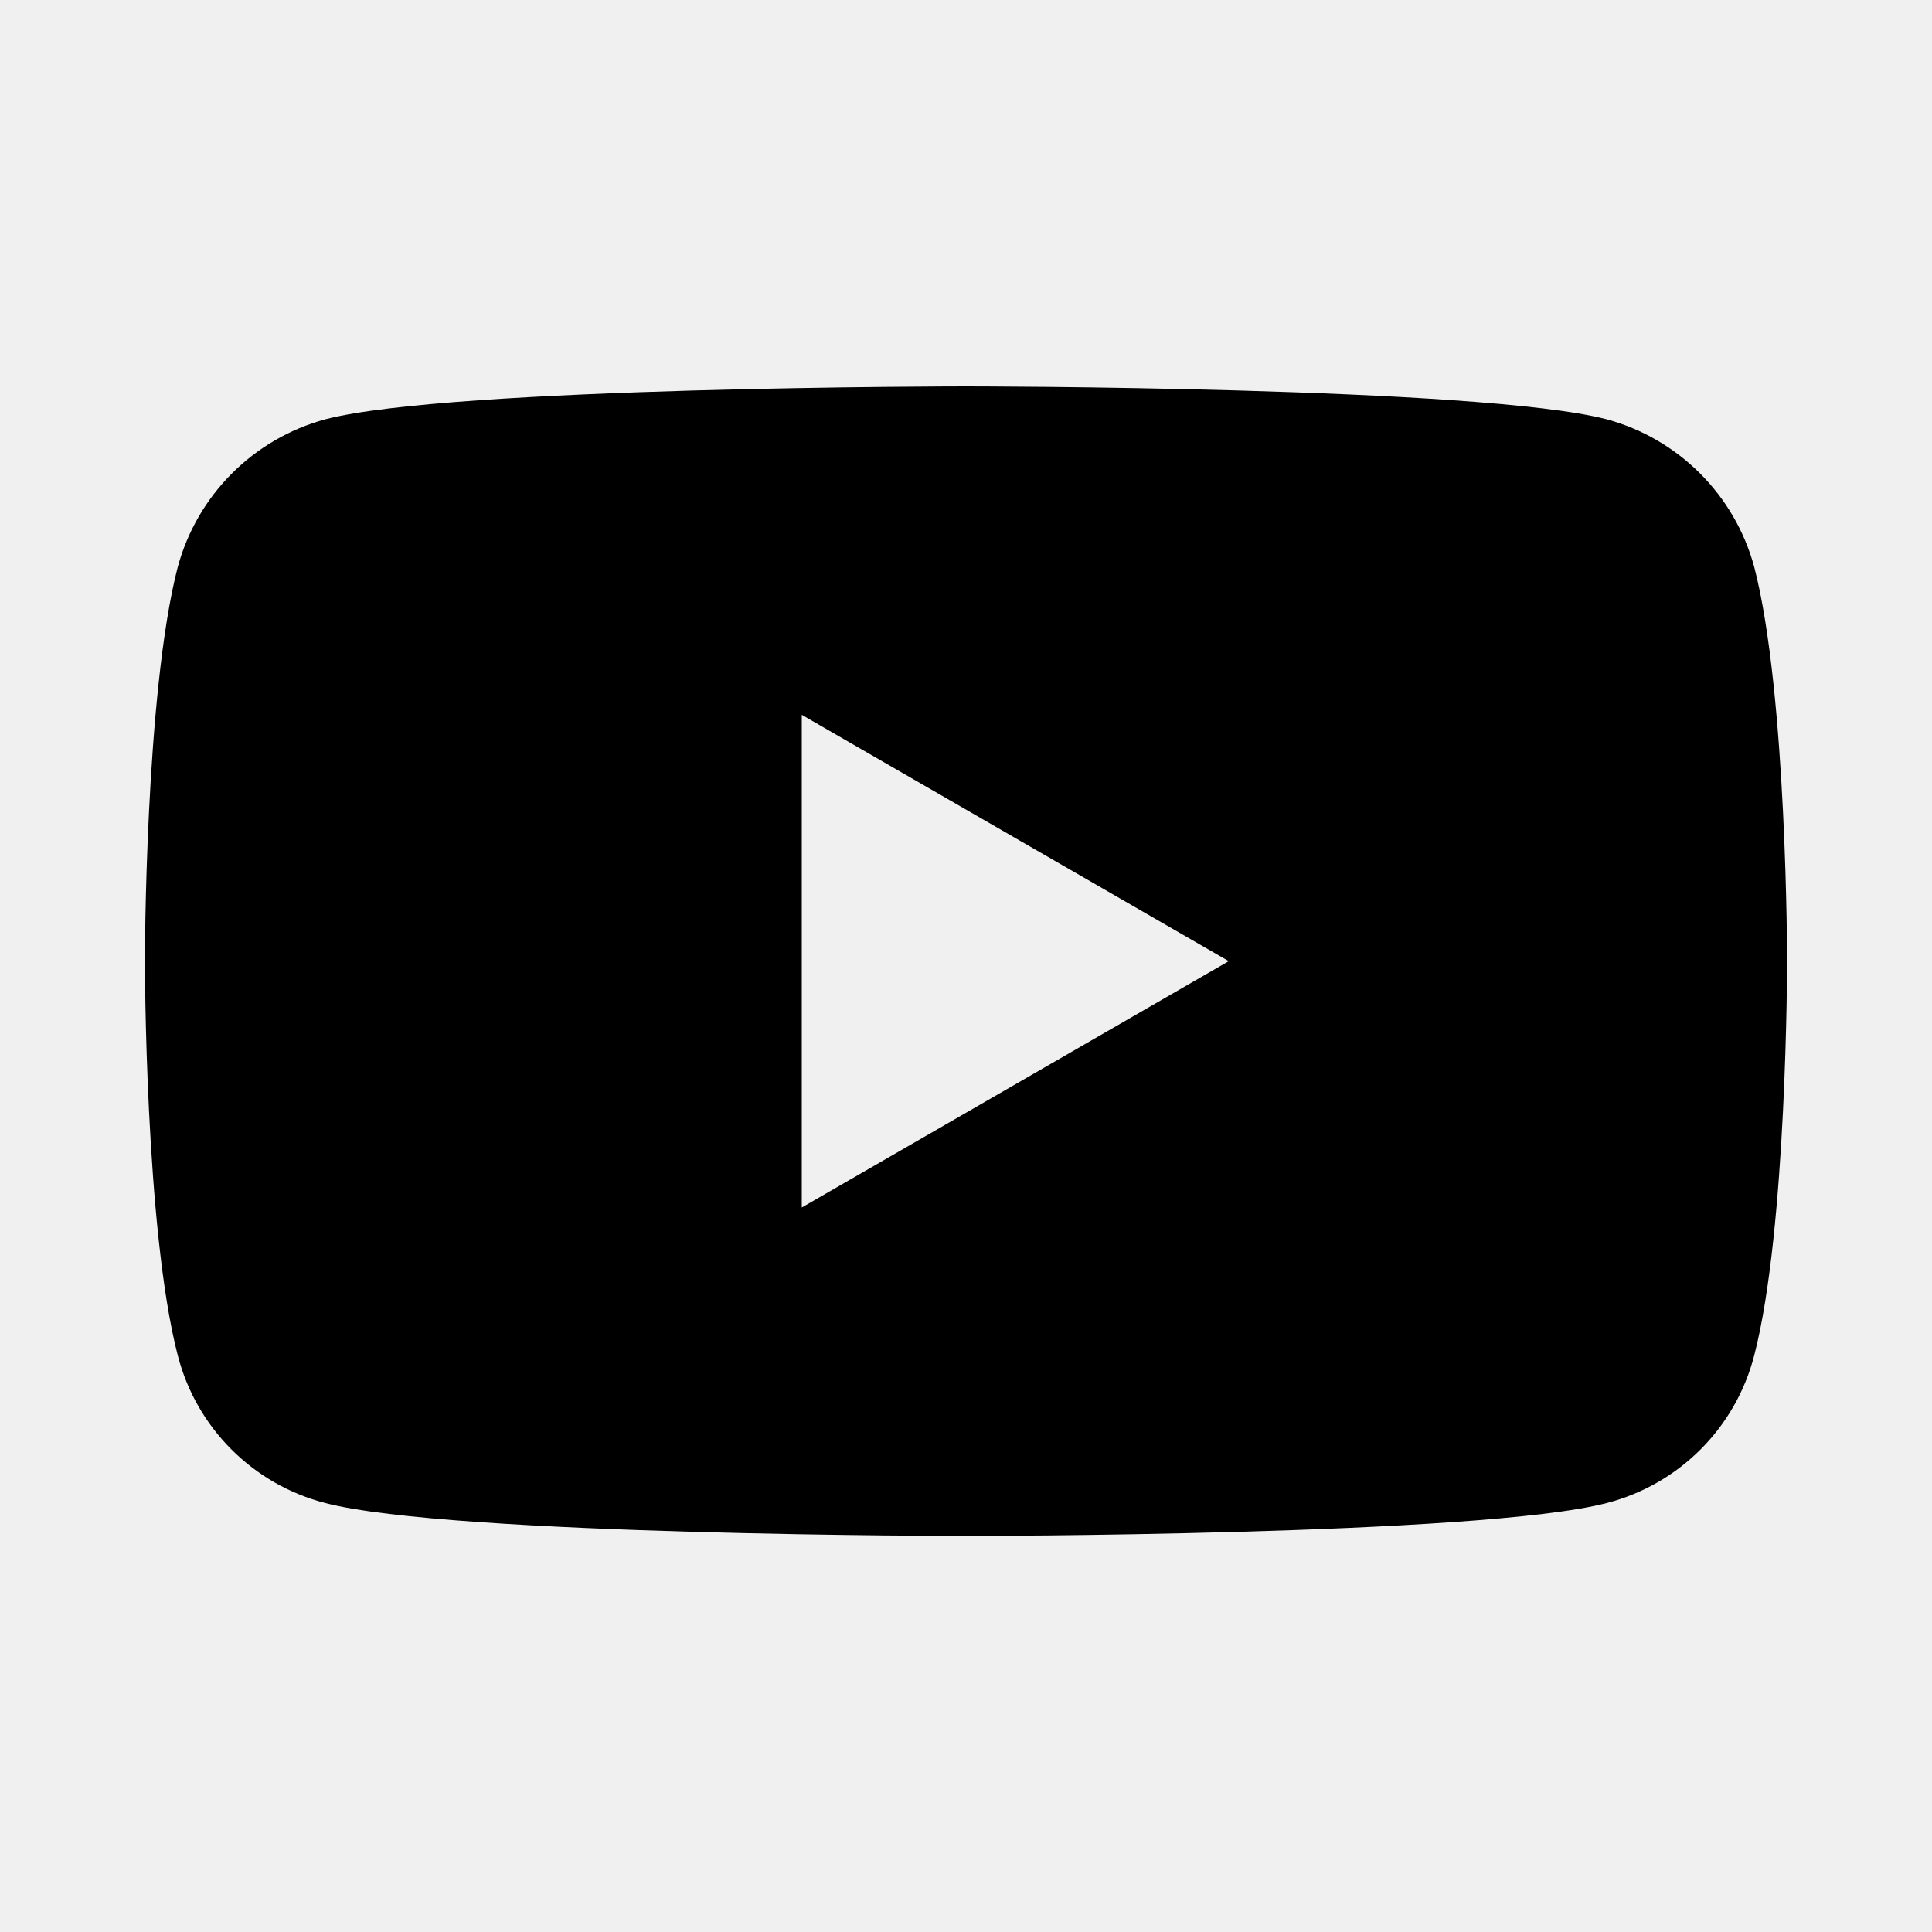
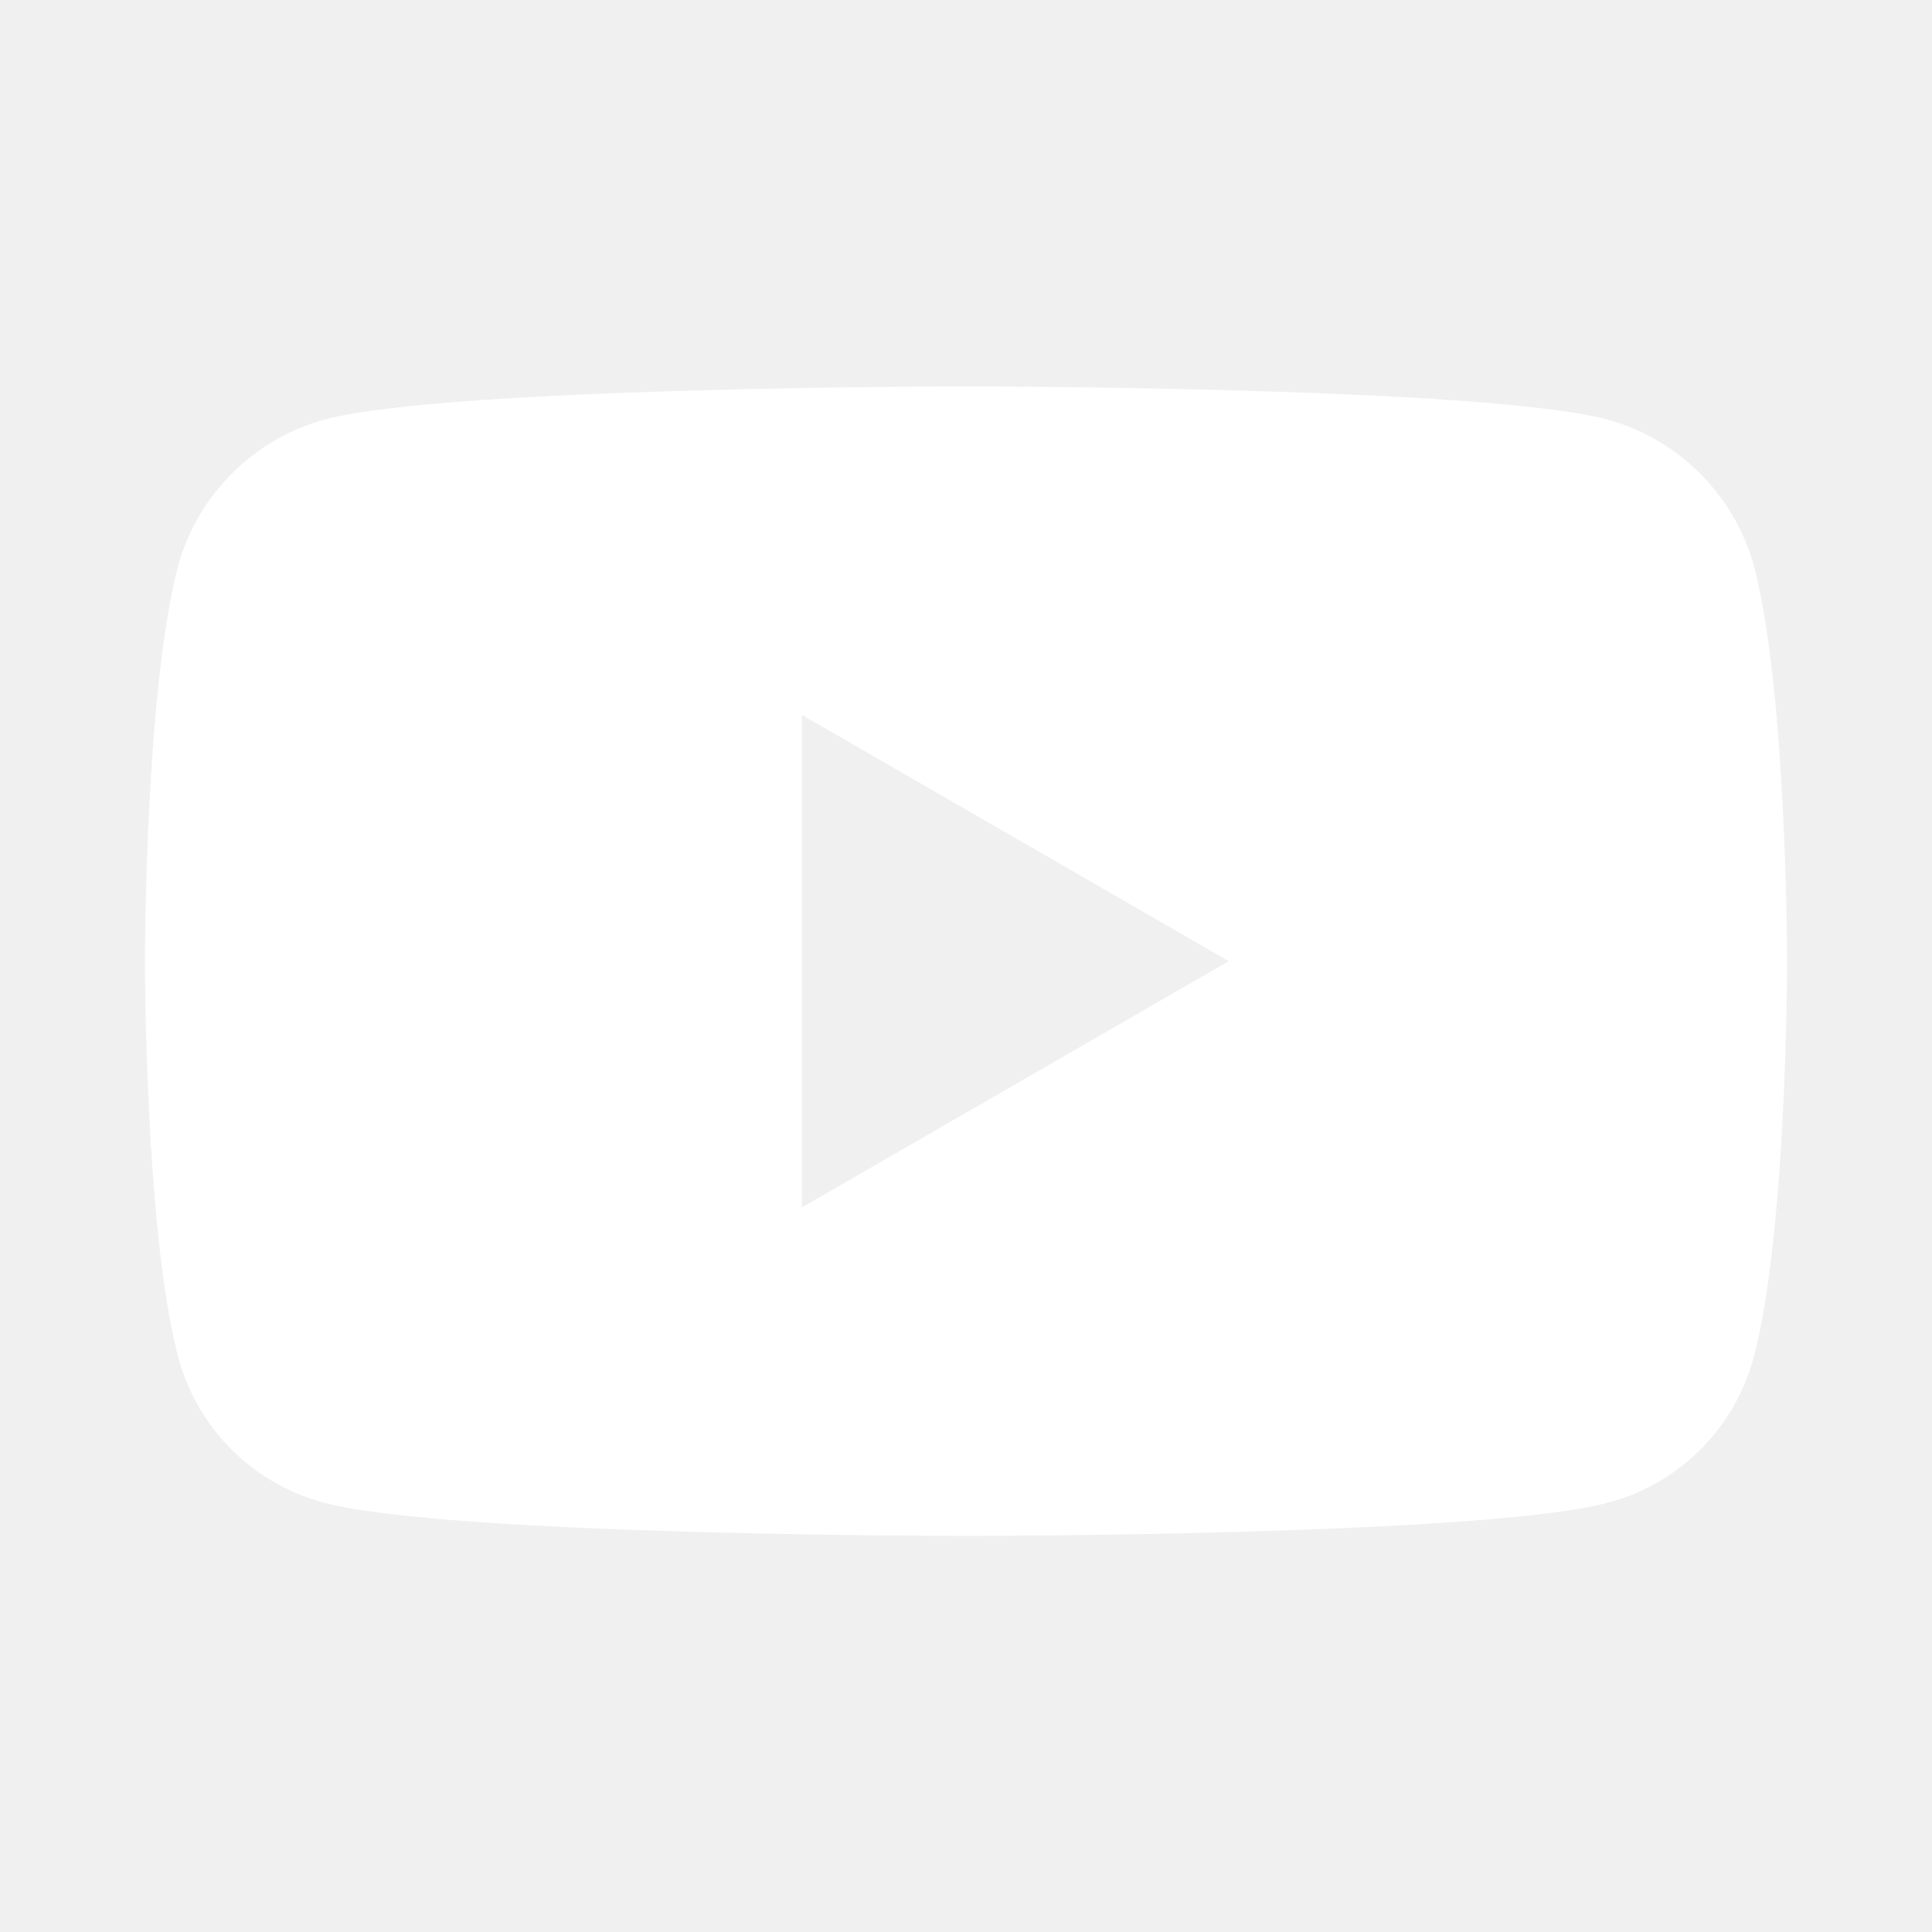
- <svg xmlns="http://www.w3.org/2000/svg" class="social-icons__icon" aria-hidden="true" focusable="false" viewBox="0 0 20 20">
-   <path d="M18.16 5.87c.34 1.309.34 4.08.34 4.08s0 2.771-.34 4.08a2.125 2.125 0 0 1-1.53 1.53c-1.309.34-6.63.34-6.63.34s-5.321 0-6.63-.34a2.125 2.125 0 0 1-1.53-1.53c-.34-1.309-.34-4.08-.34-4.08s0-2.771.34-4.08a2.173 2.173 0 0 1 1.53-1.53C4.679 4 10 4 10 4s5.321 0 6.63.34a2.173 2.173 0 0 1 1.53 1.53ZM8.3 12.5l4.42-2.55L8.3 7.4v5.1Z" />
+ <svg xmlns="http://www.w3.org/2000/svg" width="100%" height="100%" viewBox="0 0 20 20" version="1.1" xml:space="preserve" style="fill-rule:evenodd;clip-rule:evenodd;stroke-linejoin:round;stroke-miterlimit:2;">
+   <path d="M18.16,5.87C18.5,7.179 18.5,9.95 18.5,9.95C18.5,9.95 18.5,12.721 18.16,14.03C17.968,14.78 17.38,15.368 16.63,15.56C15.321,15.9 10,15.9 10,15.9C10,15.9 4.679,15.9 3.37,15.56C2.62,15.368 2.032,14.78 1.84,14.03C1.5,12.721 1.5,9.95 1.5,9.95C1.5,9.95 1.5,7.179 1.84,5.87C2.042,5.125 2.625,4.542 3.37,4.34C4.679,4 10,4 10,4C10,4 15.321,4 16.63,4.34C17.375,4.542 17.958,5.125 18.16,5.87ZM8.3,12.5L12.72,9.95L8.3,7.4L8.3,12.5Z" style="fill:white;fill-rule:nonzero;" />
</svg>
